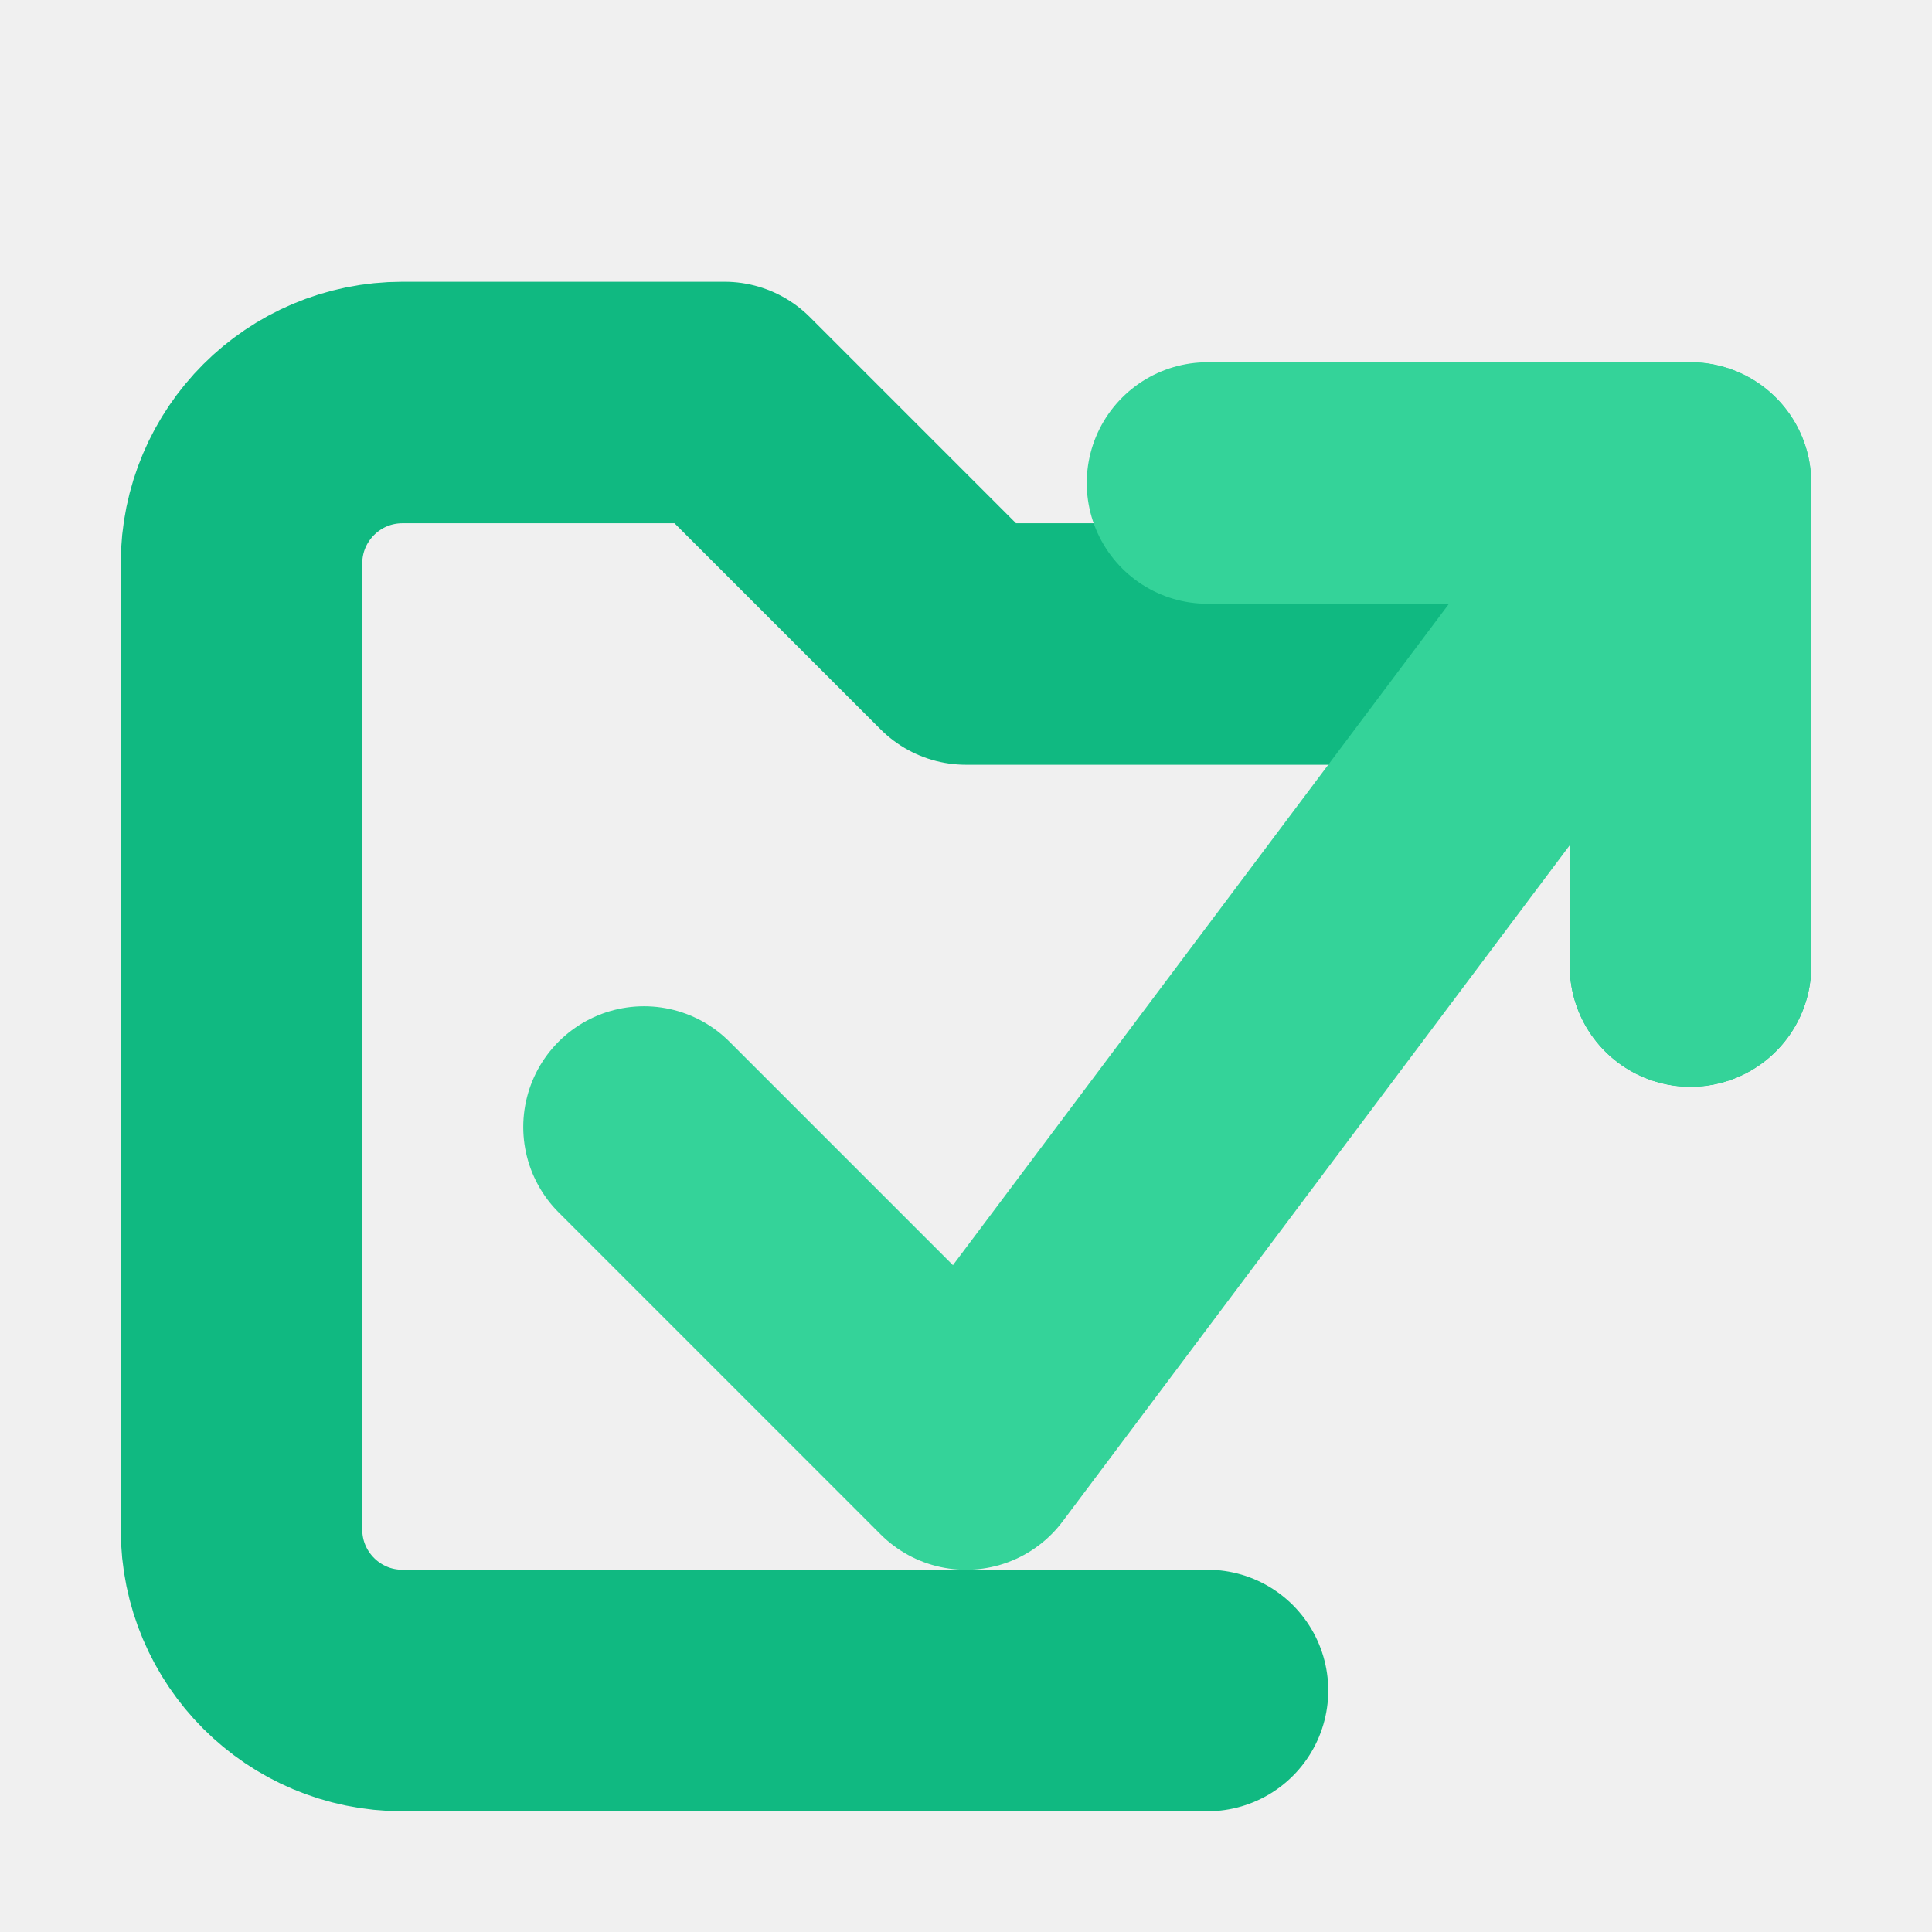
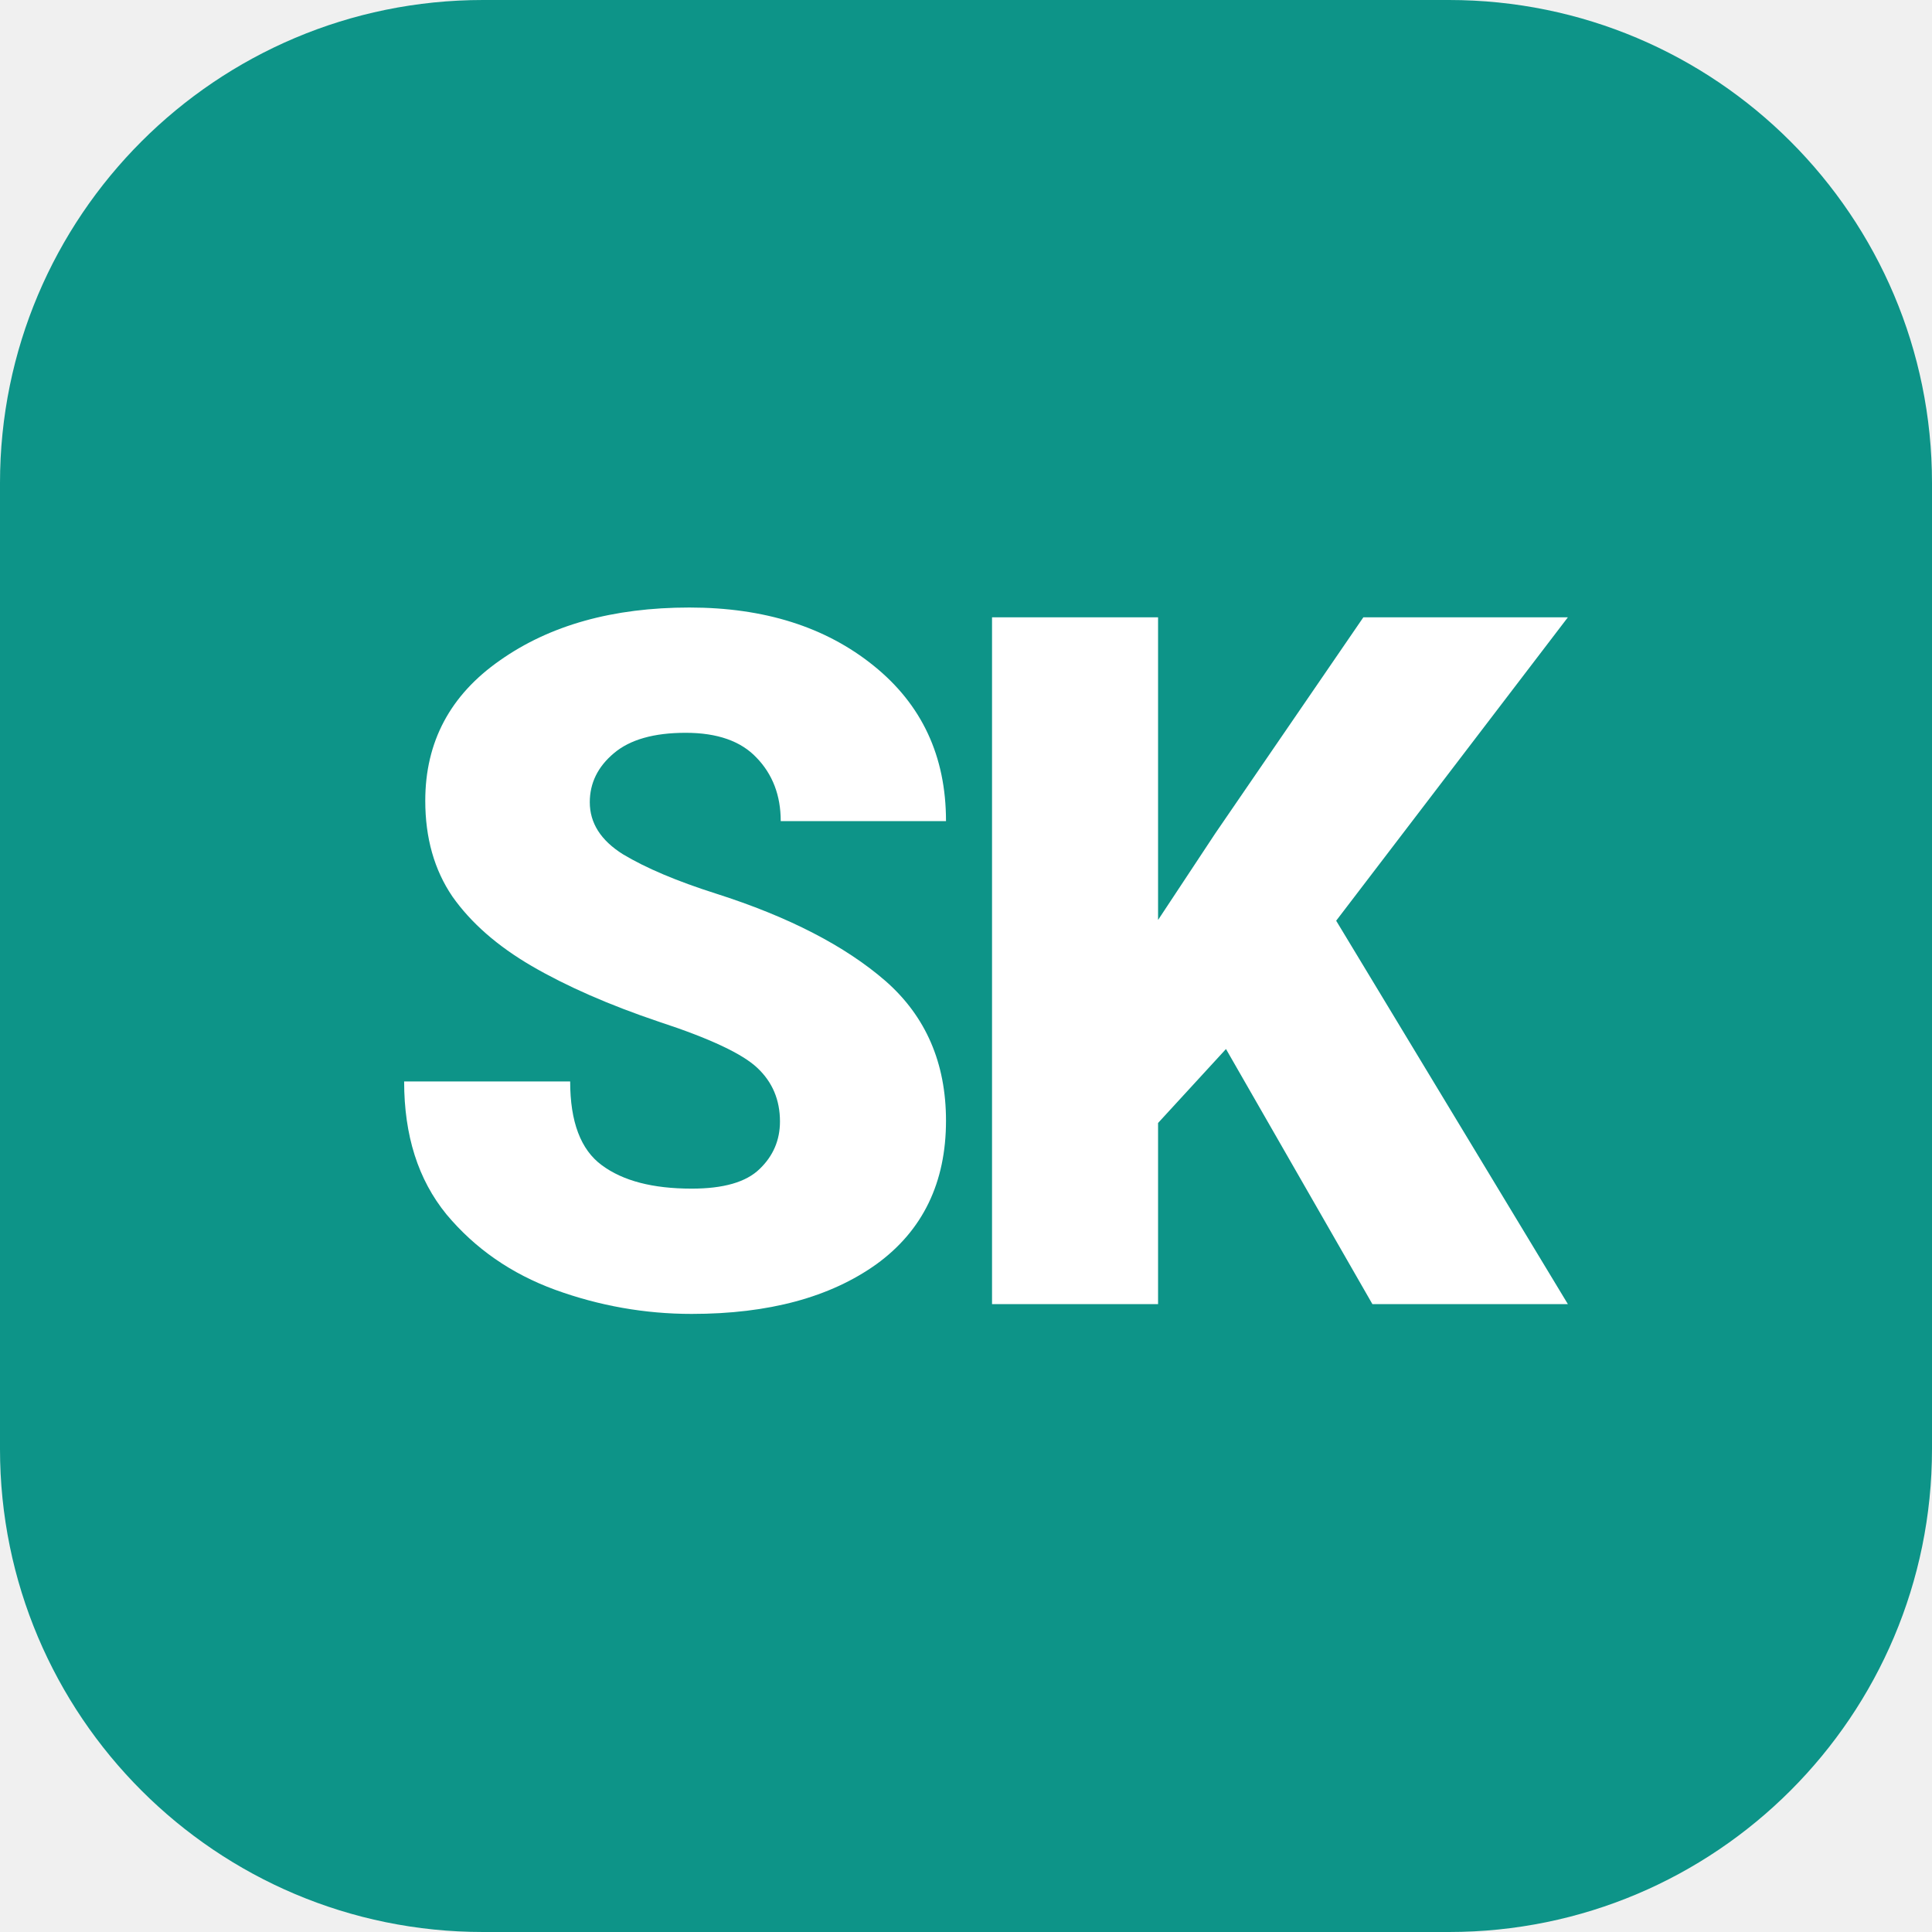
- <svg xmlns="http://www.w3.org/2000/svg" viewBox="0 0 48 48" fill="none">
-   <path d="M6 14C6 11.791 7.791 10 10 10H18L24 16H38C40.209 16 42 17.791 42 20V24" stroke="#10b981" stroke-width="6" stroke-linecap="round" stroke-linejoin="round" />
-   <path d="M6 14V38C6 40.209 7.791 42 10 42H30" stroke="#10b981" stroke-width="6" stroke-linecap="round" stroke-linejoin="round" />
-   <path d="M16 28L24 36L42 12" stroke="#34d399" stroke-width="6" stroke-linecap="round" stroke-linejoin="round" />
-   <path d="M30 12H42V24" stroke="#34d399" stroke-width="6" stroke-linecap="round" stroke-linejoin="round" />
+ <svg xmlns="http://www.w3.org/2000/svg" viewBox="0 0 40 40" fill="none">
+   <rect width="40" height="40" rx="10" fill="#0D9488" />
+   <text x="20" y="27" font-family="-apple-system, BlinkMacSystemFont, 'Segoe UI', Roboto, sans-serif" font-size="20" font-weight="900" fill="#FFFFFF" text-anchor="middle" letter-spacing="-0.04em">SK</text>
</svg>
